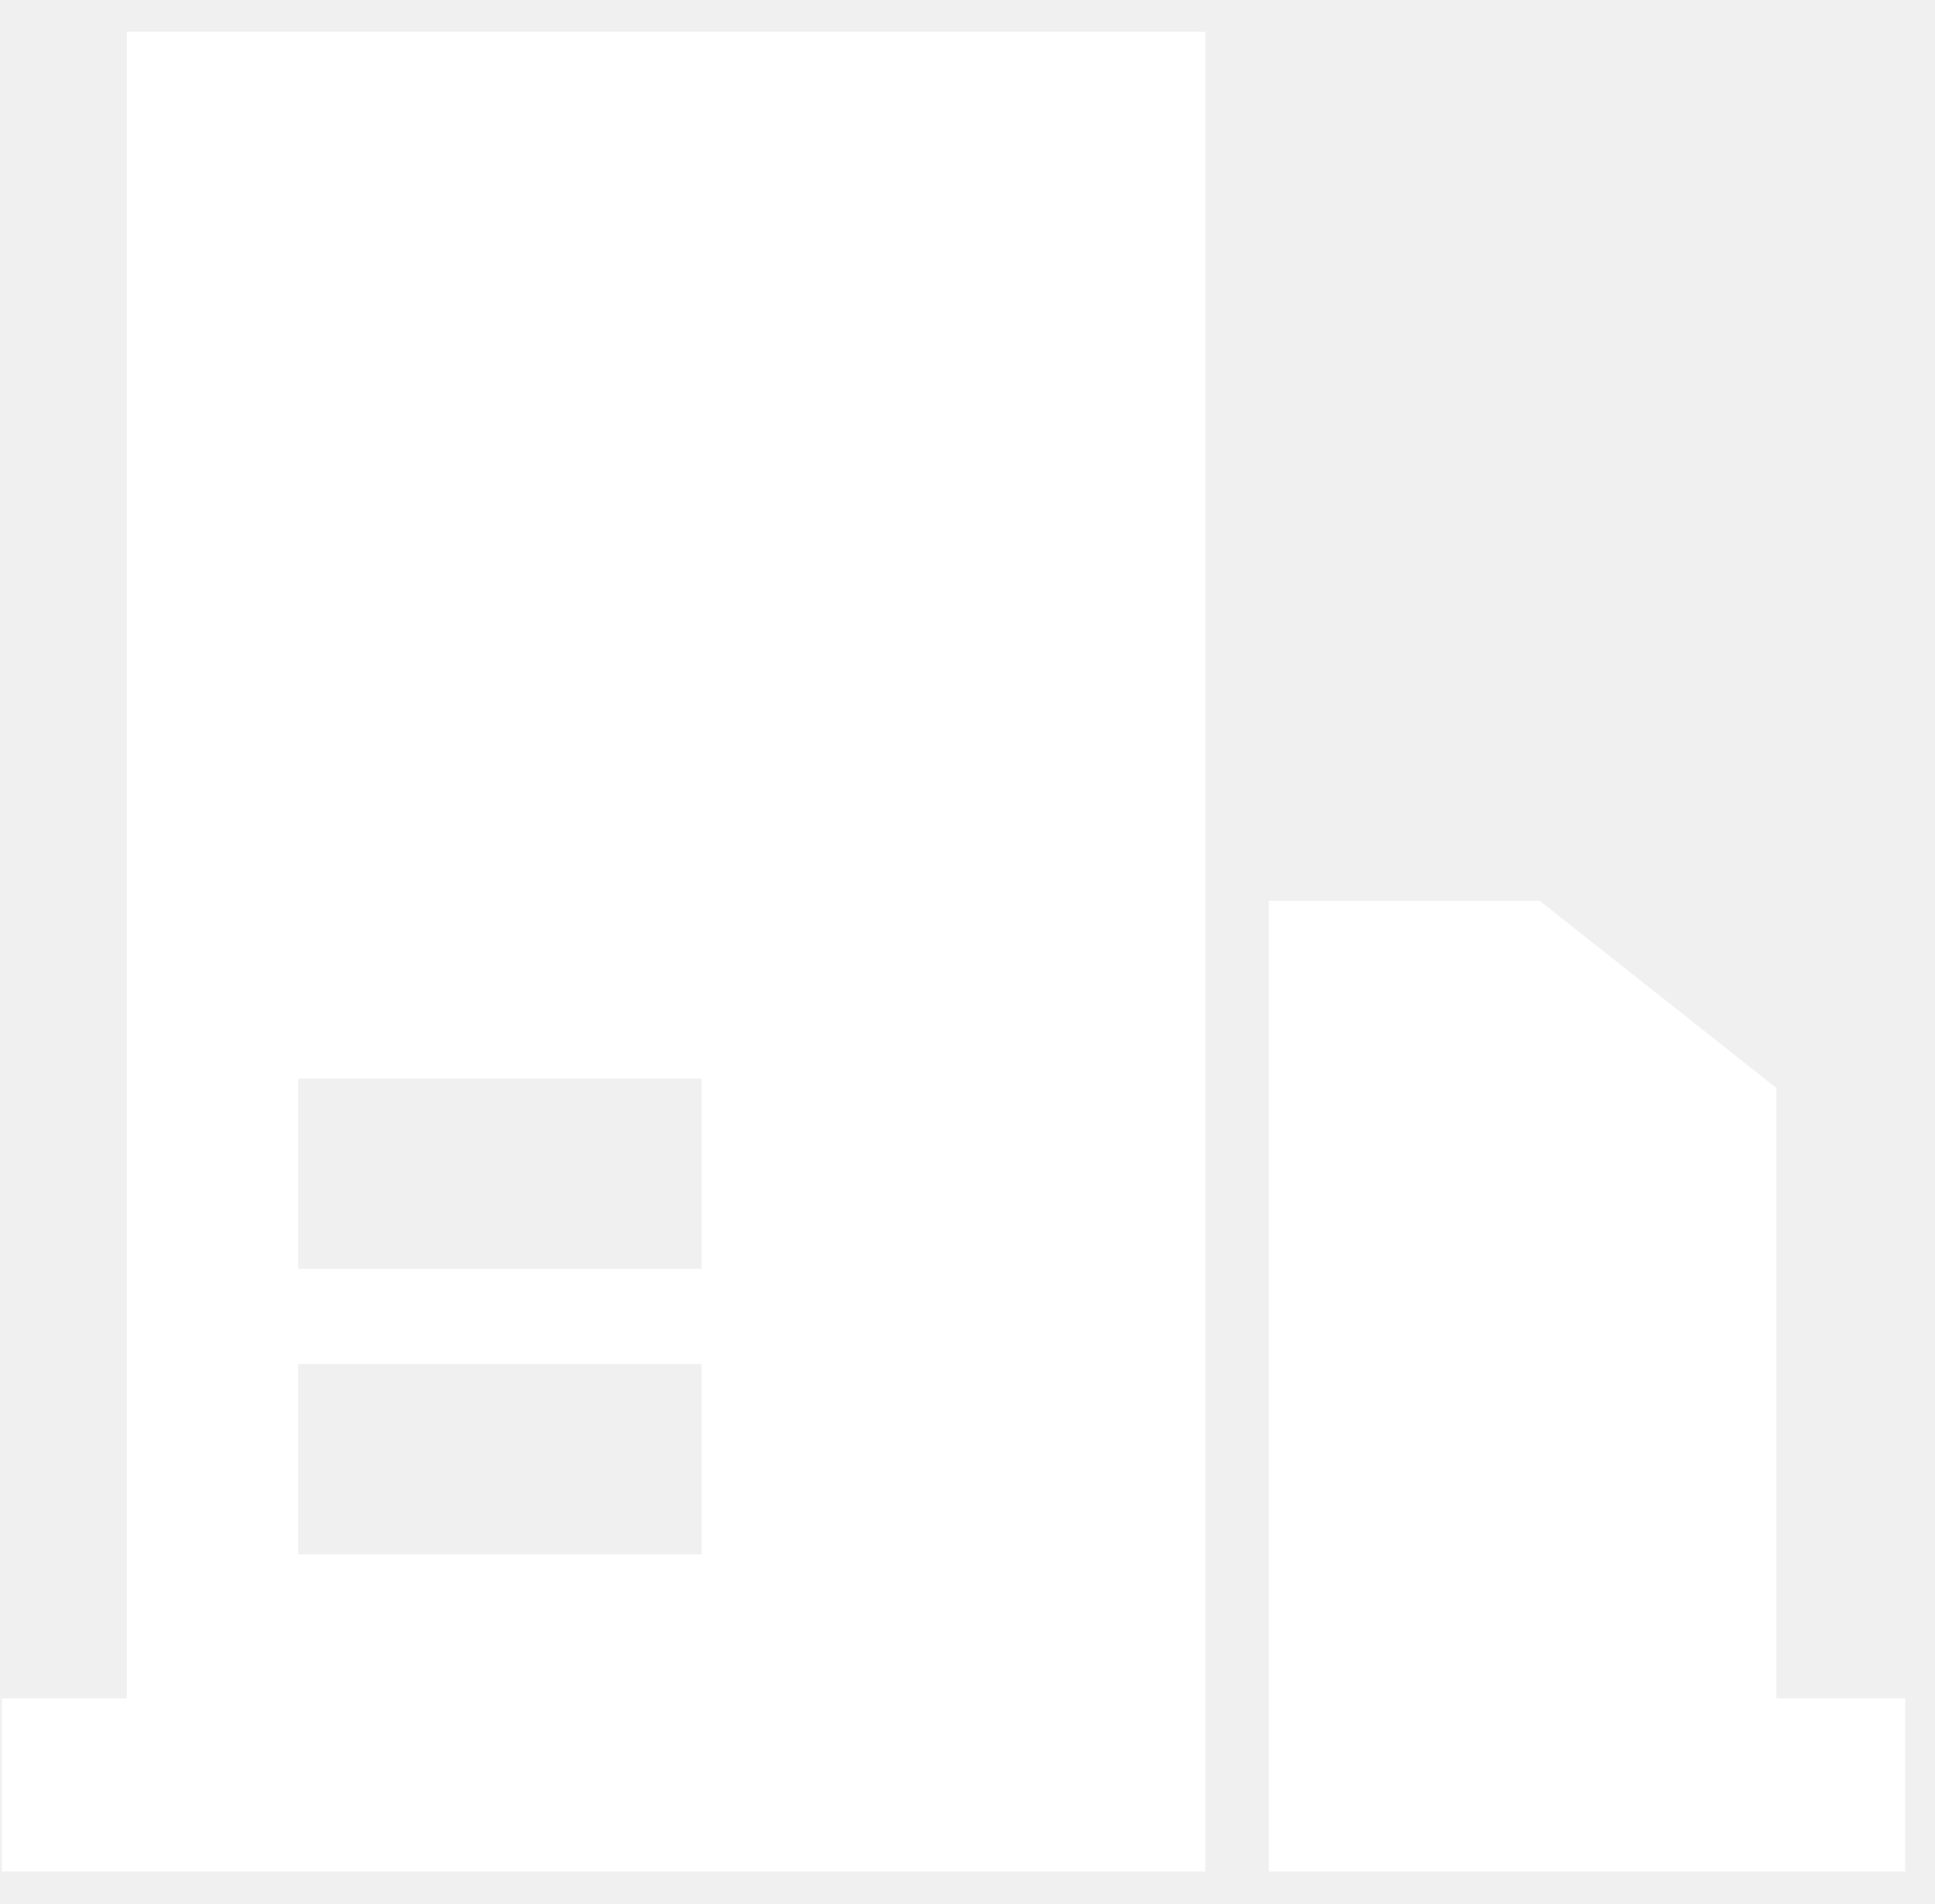
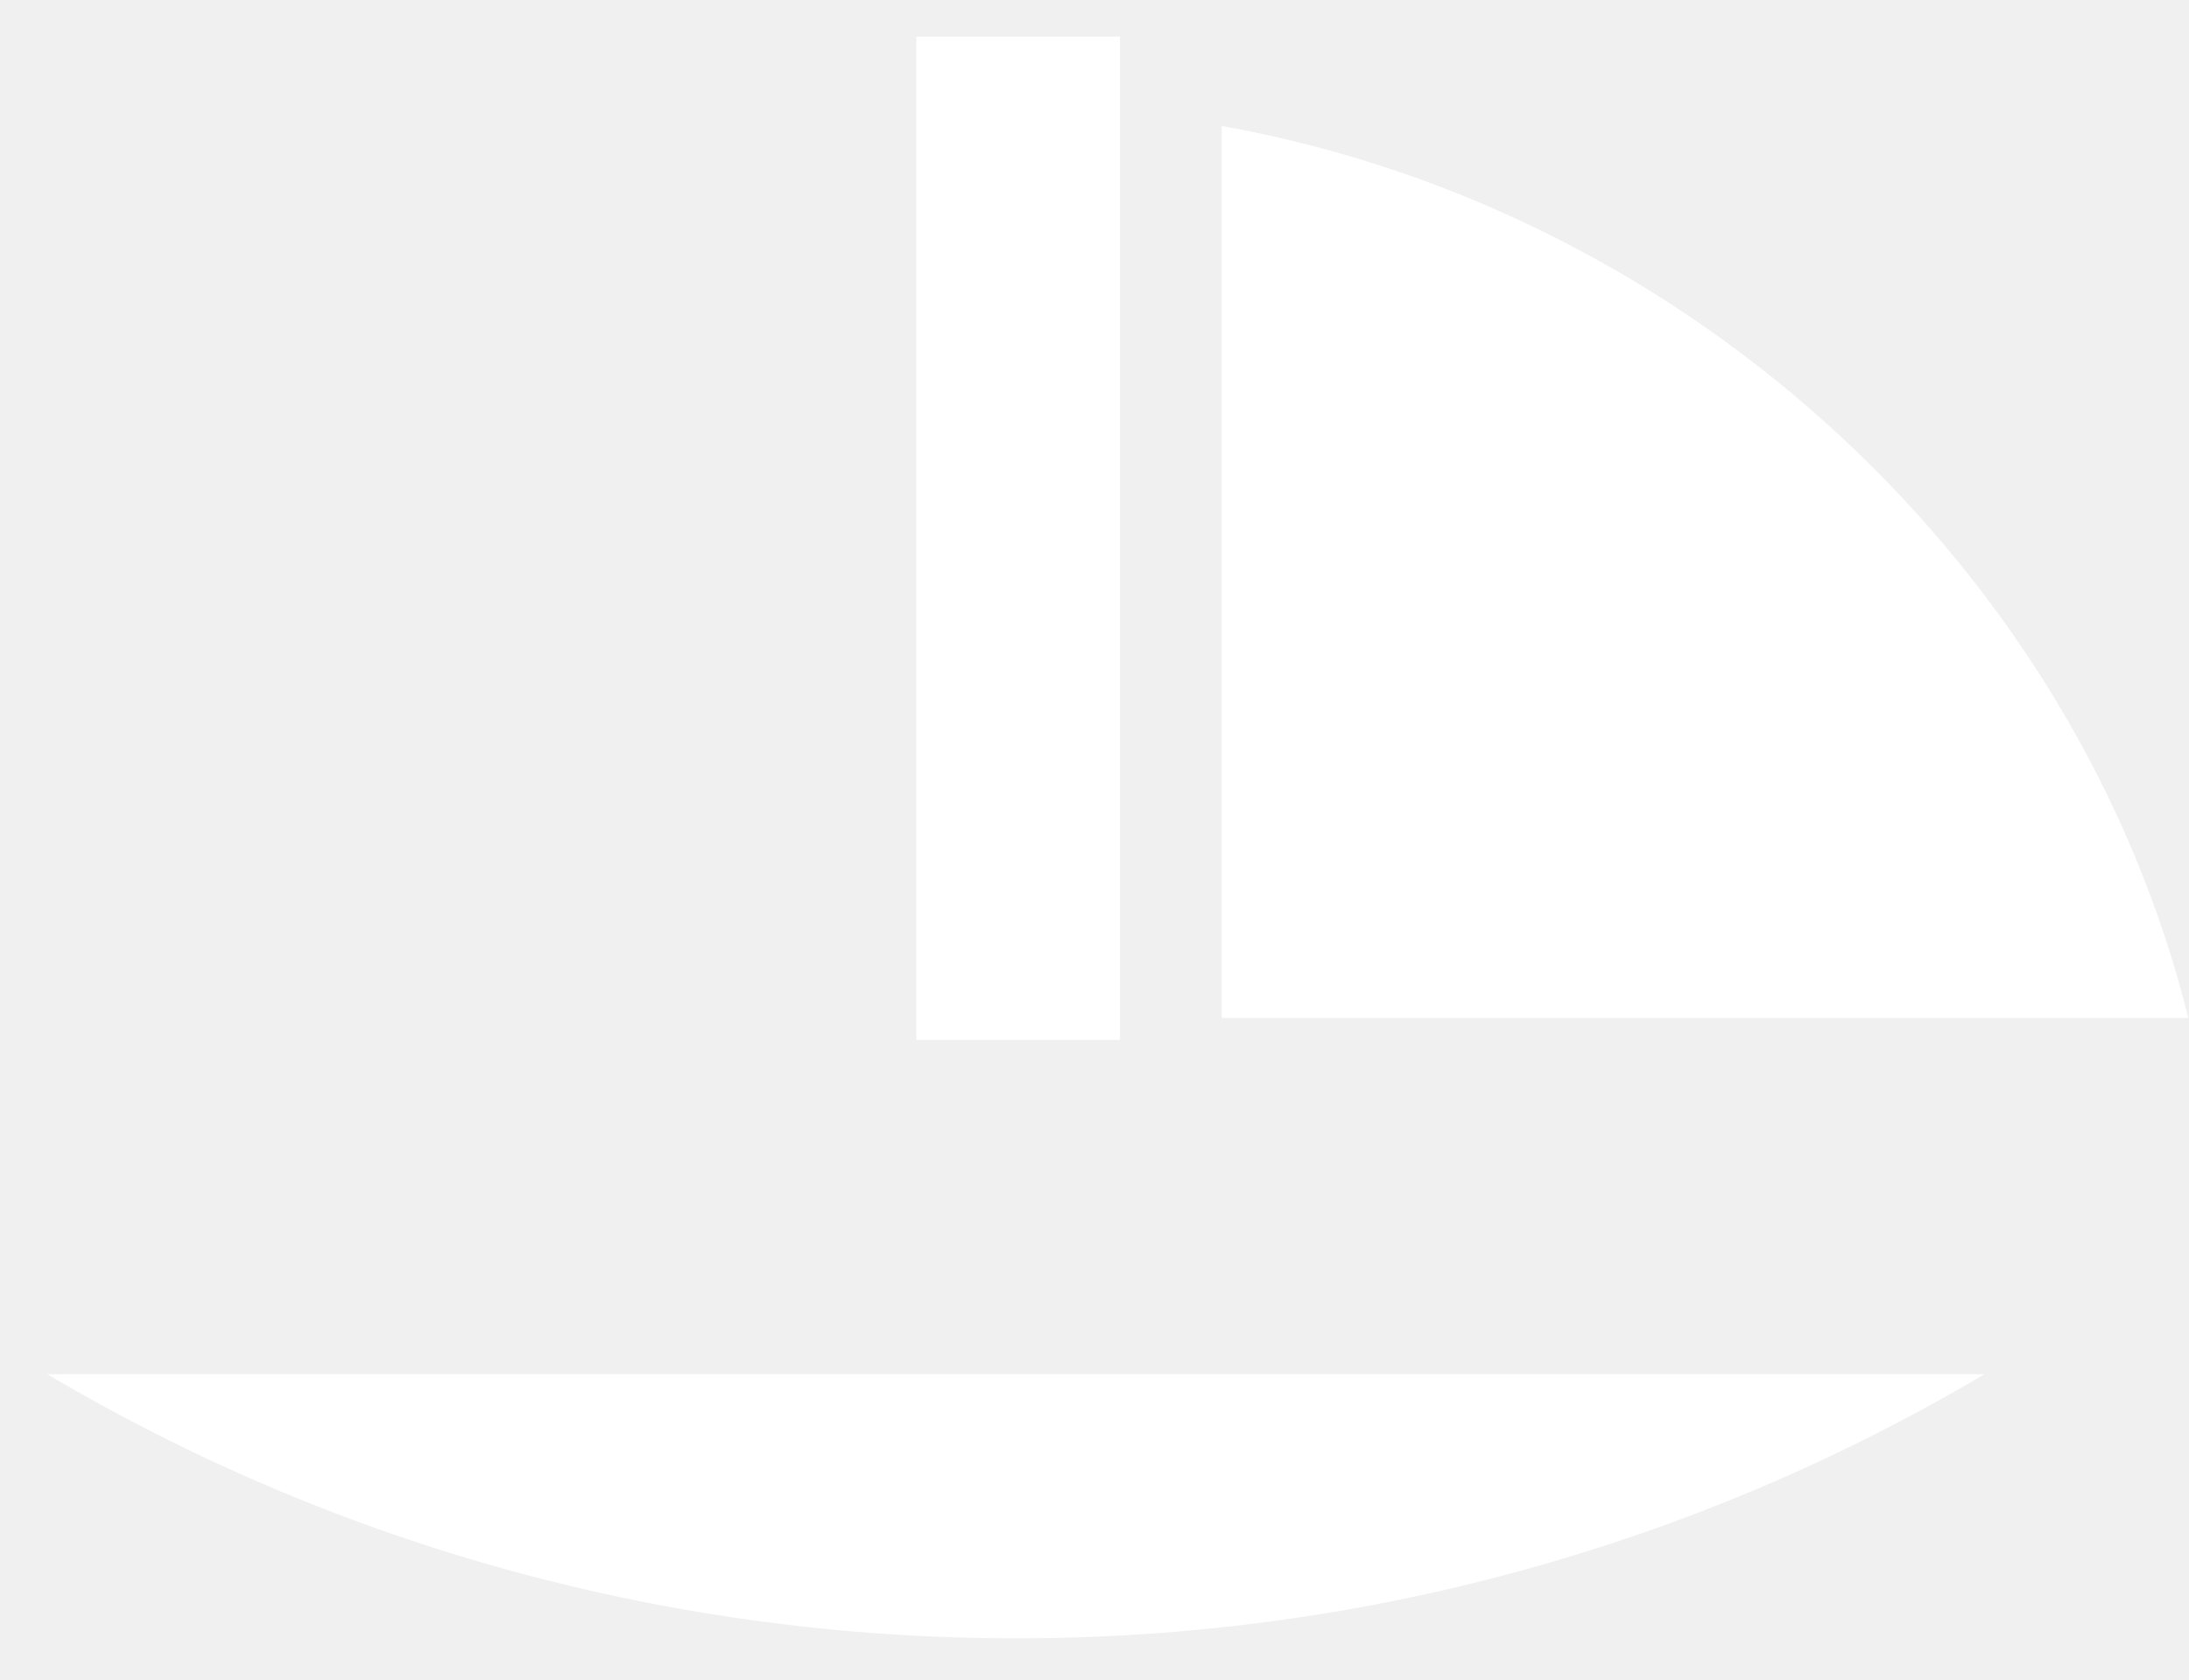
- <svg xmlns="http://www.w3.org/2000/svg" version="1.1" width="61px" height="60px">
-   <g transform="matrix(1 0 0 1 -2081 -977 )">
-     <path d="M 4 1  L 4 53.54  L 0.06 53.54  L 0.06 59  L 38 59  L 38 1  L 4 1  Z M 9.4 40  L 9.4 34  L 22.12 34  L 22.12 40  L 9.4 40  Z M 9.4 49  L 9.4 43  L 22.12 43  L 22.12 49  L 9.4 49  Z M 60.06 53.54  L 56 53.54  L 56 34.3  L 48.54 28.4  L 40 28.4  L 40 59  L 60.06 59  L 60.06 53.54  Z " fill-rule="nonzero" fill="#ffffff" stroke="none" transform="matrix(1 0 0 1 2081 977 )" />
+ <svg xmlns="http://www.w3.org/2000/svg" version="1.1" width="43px" height="33px">
+   <g transform="matrix(1 0 0 1 -2080 -545 )">
+     <path d="M 38.981 27  C 33.237 30.4  26.7 32.188  19.956 32.188  C 13.213 32.188  6.675 30.4  0.931 27  L 38.981 27  Z M 18 20.431  L 18 0.719  L 22 0.719  L 22 20.431  L 18 20.431  Z M 24 2.475  C 33.288 4.138  40.812 11.244  42.987 20  L 24 20  L 24 2.475  Z " fill-rule="nonzero" fill="#ffffff" stroke="none" transform="matrix(1 0 0 1 2080 545 )" />
  </g>
</svg>
